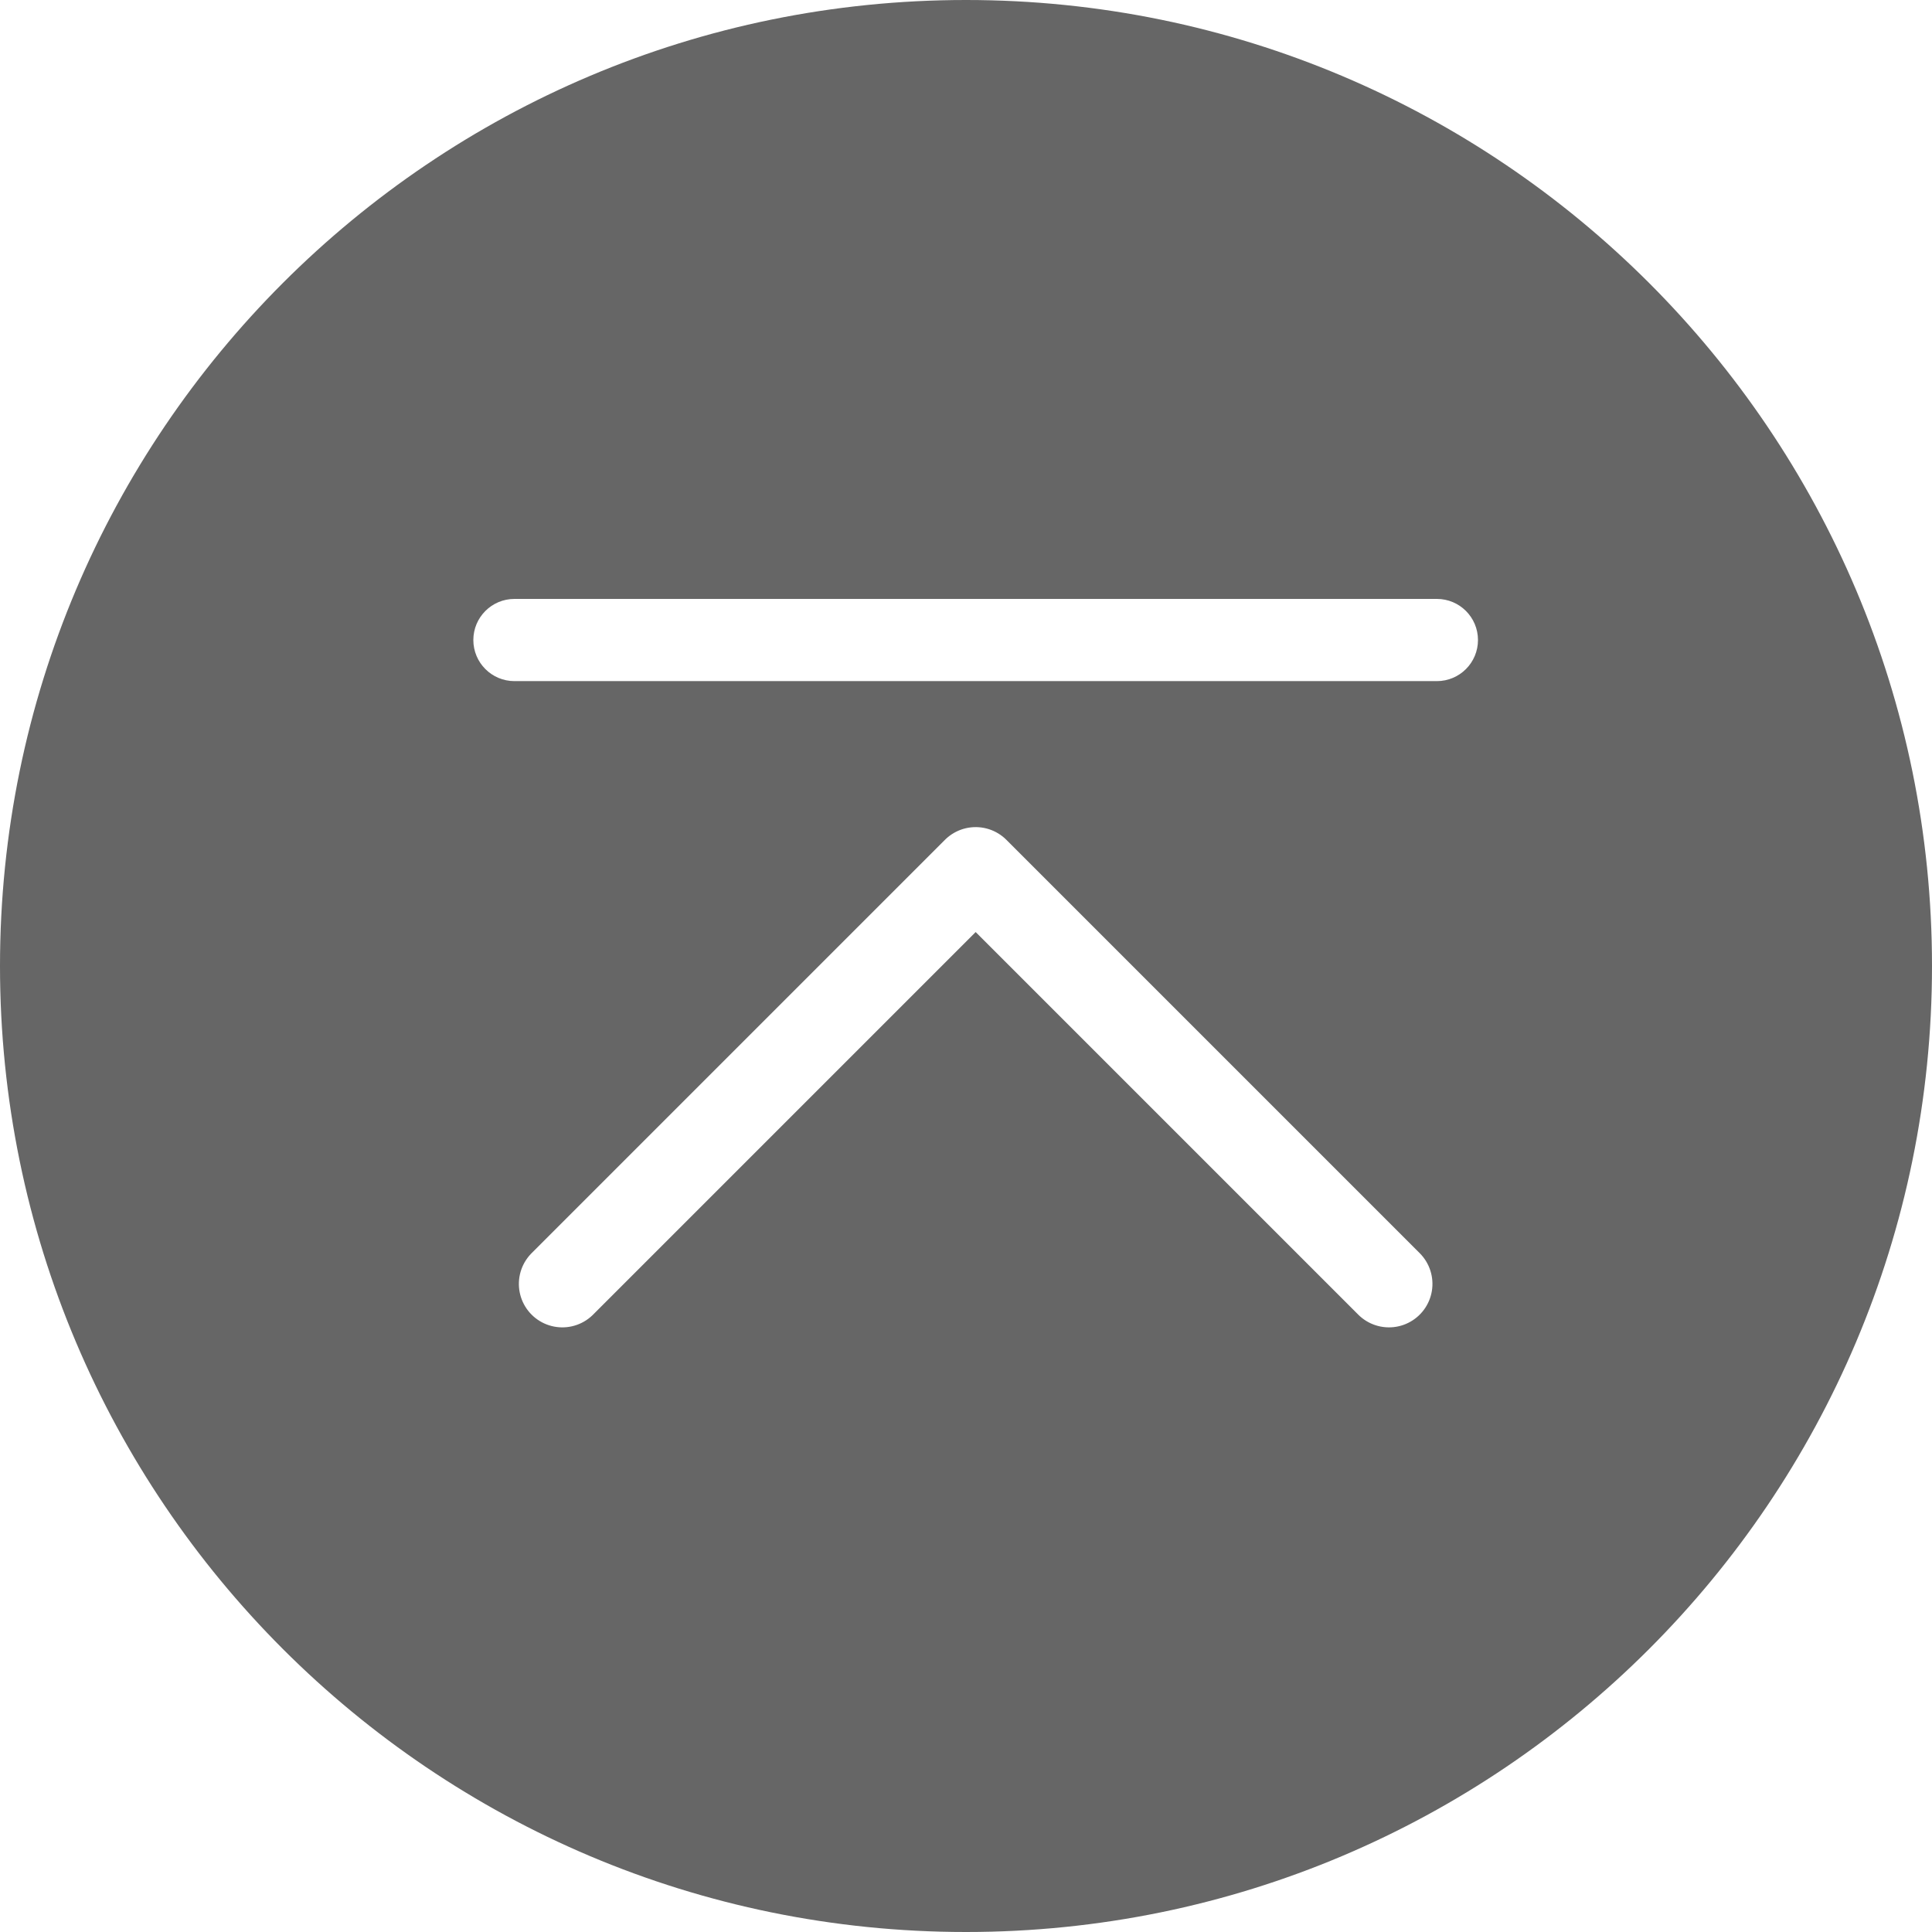
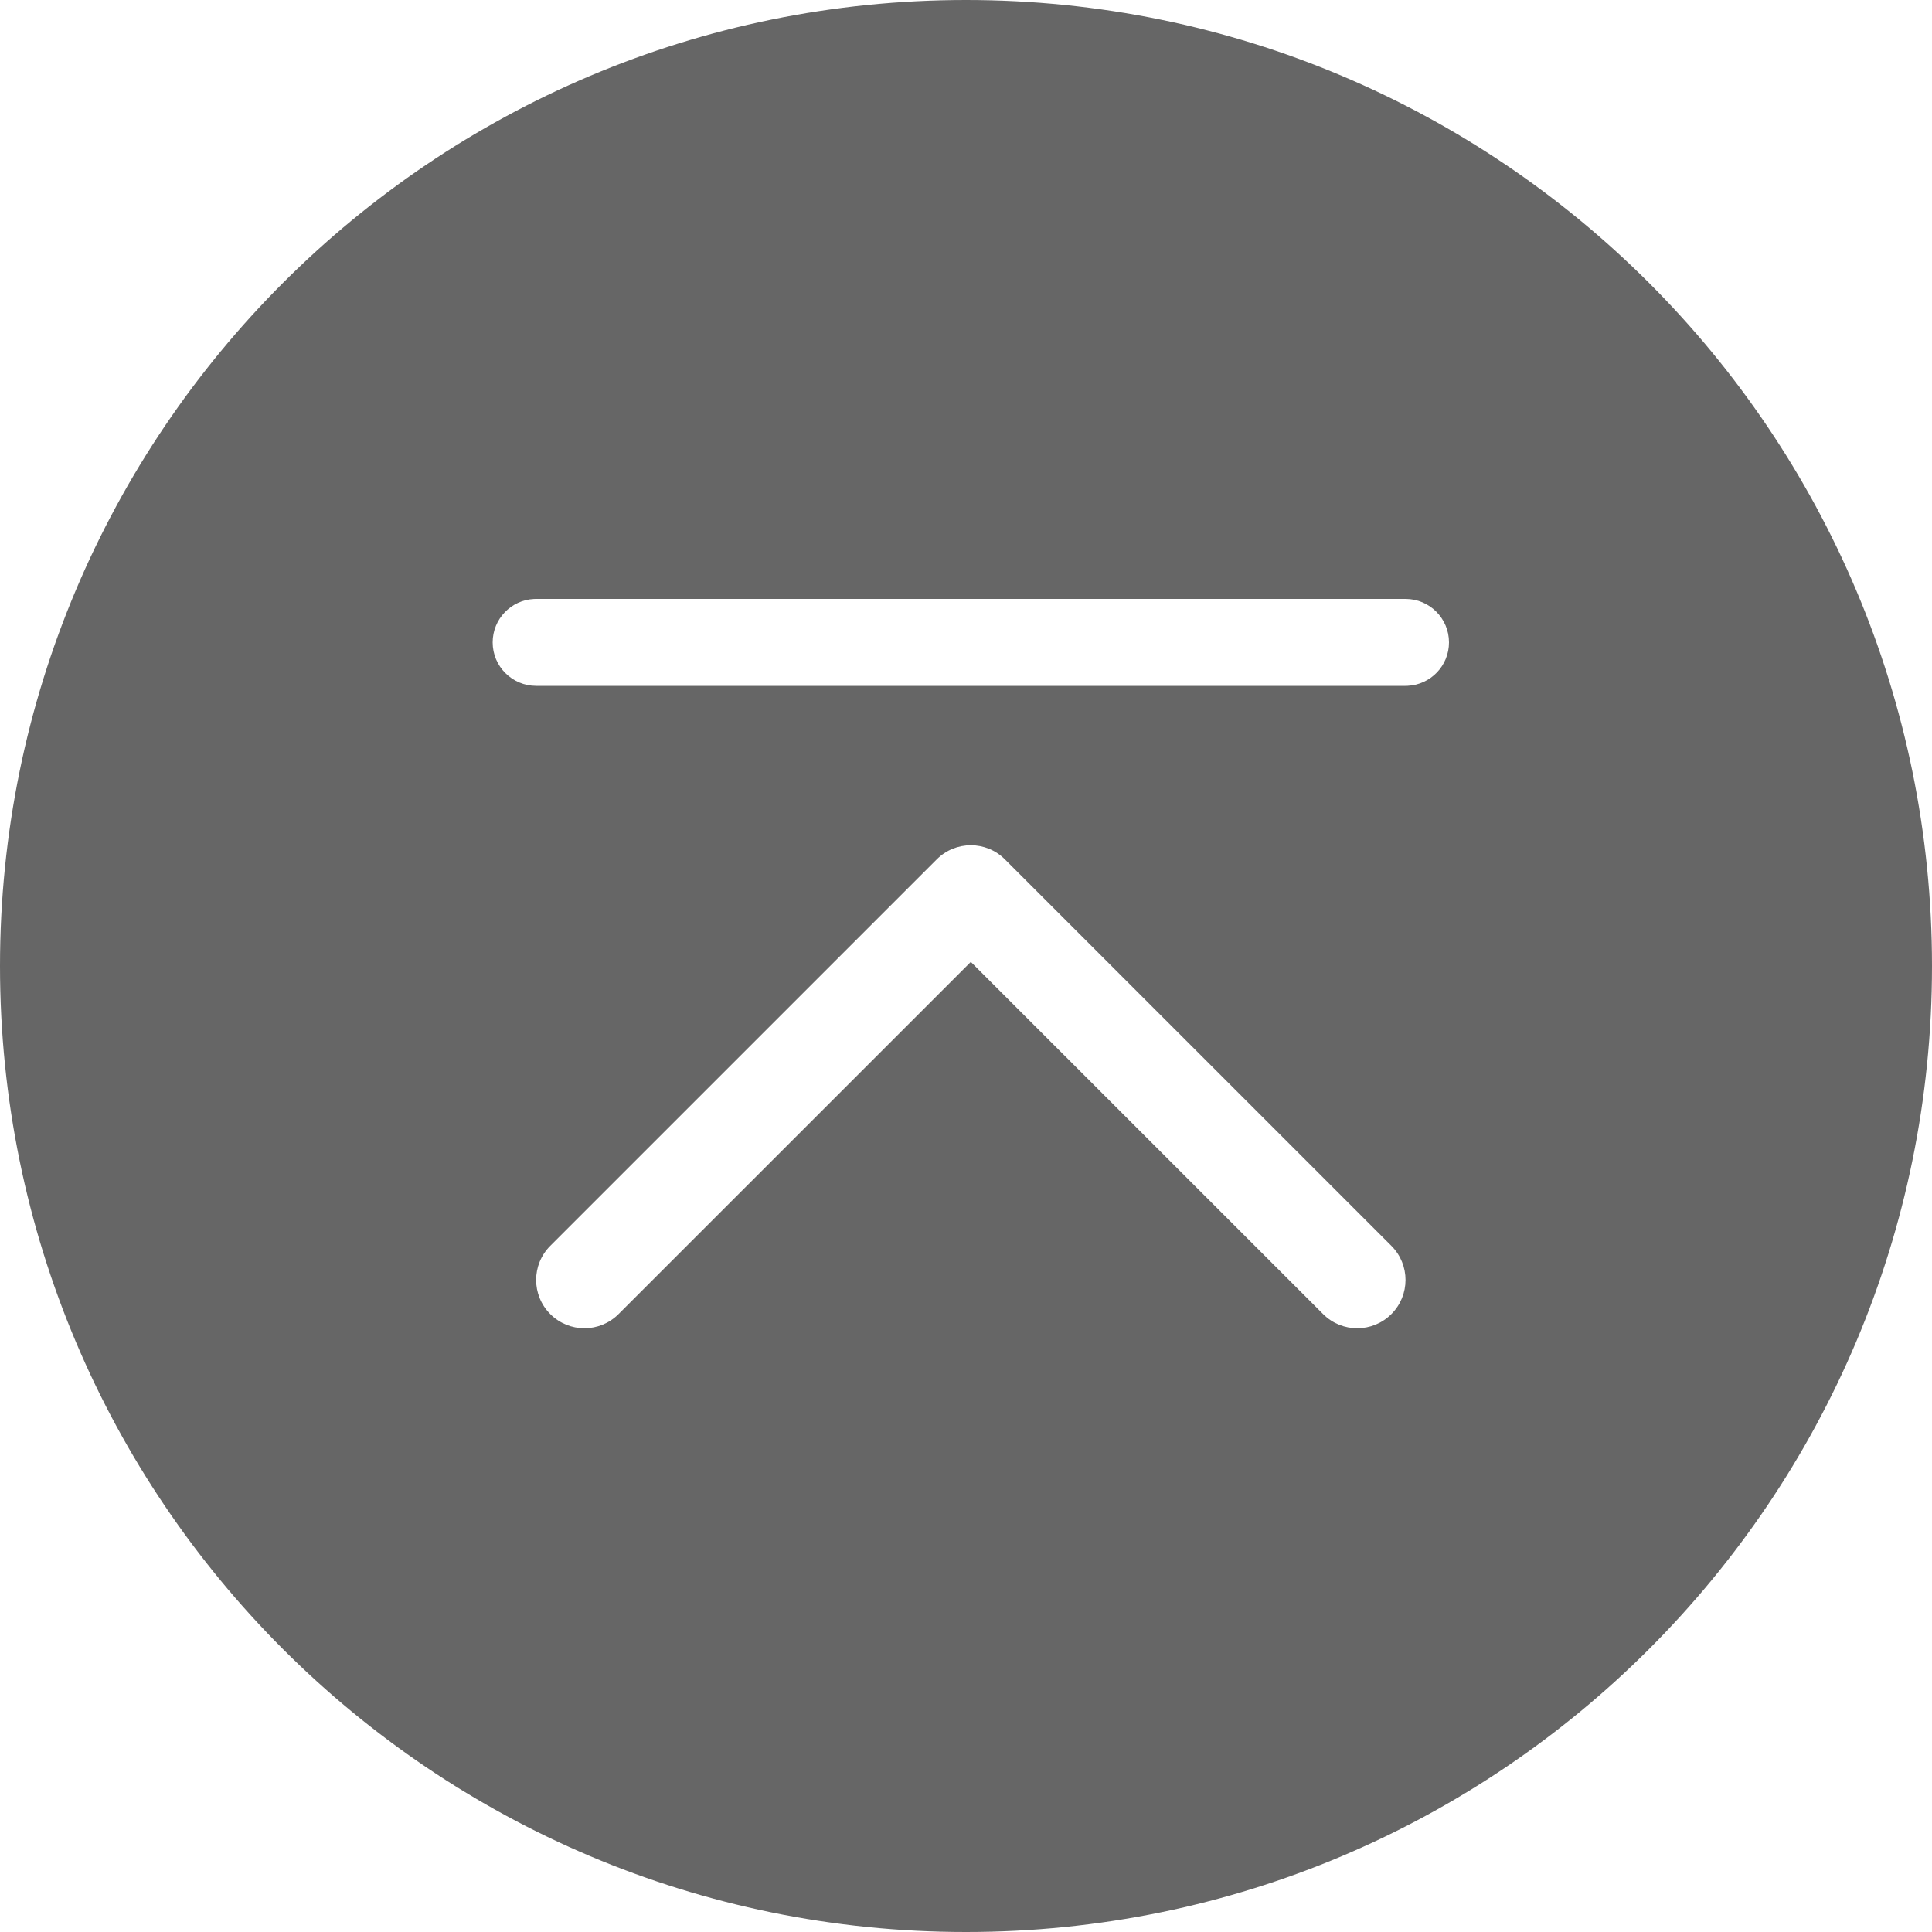
<svg xmlns="http://www.w3.org/2000/svg" width="200px" height="200px" viewBox="0 0 200 200" version="1.1">
-   <defs>
-     <filter color-interpolation-filters="auto" id="filter-1">
-       <feColorMatrix in="SourceGraphic" type="matrix" values="0 0 0 0 1 0 0 0 0 1 0 0 0 0 1 0 0 0 1 0" />
-     </filter>
-   </defs>
  <g id="页面-1" stroke="none" stroke-width="1" fill="none" fill-rule="evenodd">
-     <g id="pc端icon" transform="translate(-1979, -1846)">
+     <g id="pc端icon" transform="translate(-1979, -1846)" fill="#666666">
      <g id="编组-8备份" transform="translate(1979, 1846)">
-         <circle id="椭圆形备份" fill="#666666" cx="100" cy="100" r="100" />
-         <g filter="url(#filter-1)" id="编组-7">
-           <g transform="translate(44, 62)">
-             <rect id="矩形" x="0" y="1" width="113" height="113" />
-             <g id="编组-6" transform="translate(5, 0)">
-               <polyline id="路径备份" stroke="#333333" stroke-width="9" stroke-linecap="round" stroke-linejoin="round" transform="translate(52, 70.90909) scale(1, -1) rotate(-315) translate(-52, -70.90909) " points="82.255 40.655 82.255 101.164 21.745 101.164" />
-               <rect id="矩形" fill="#333333" x="0" y="0" width="104" height="8.509" rx="4.255" />
-             </g>
-           </g>
-         </g>
+         <path d="M100,0 C155.228,0 200,44.772 200,100 C200,155.228 155.228,200 100,200 C44.772,200 0,155.228 0,100 C0,44.772 44.772,0 100,0 Z M100.5,87.5 C99.22,87.5 97.94,87.987 96.967,88.967 L96.967,88.967 L56.965,128.968 C55.012,130.921 55.012,134.082 56.965,136.035 C58.918,137.988 62.079,137.988 64.032,136.035 L64.032,136.035 L100.5,99.574 L136.968,136.035 C138.921,137.988 142.082,137.988 144.035,136.035 C145.988,134.082 145.988,130.921 144.035,128.968 L144.035,128.968 L104.033,88.967 C103.06,87.987 101.78,87.5 100.5,87.5 Z M145.5,62 L55.5,62 L55.288,62.005 C52.901,62.116 51,64.086 51,66.5 C51,68.985 53.015,71 55.5,71 L55.5,71 L145.5,71 L145.712,70.995 C148.099,70.884 150,68.914 150,66.5 C150,64.015 147.985,62 145.5,62 L145.5,62 Z" id="形状结合" />
      </g>
    </g>
  </g>
</svg>
